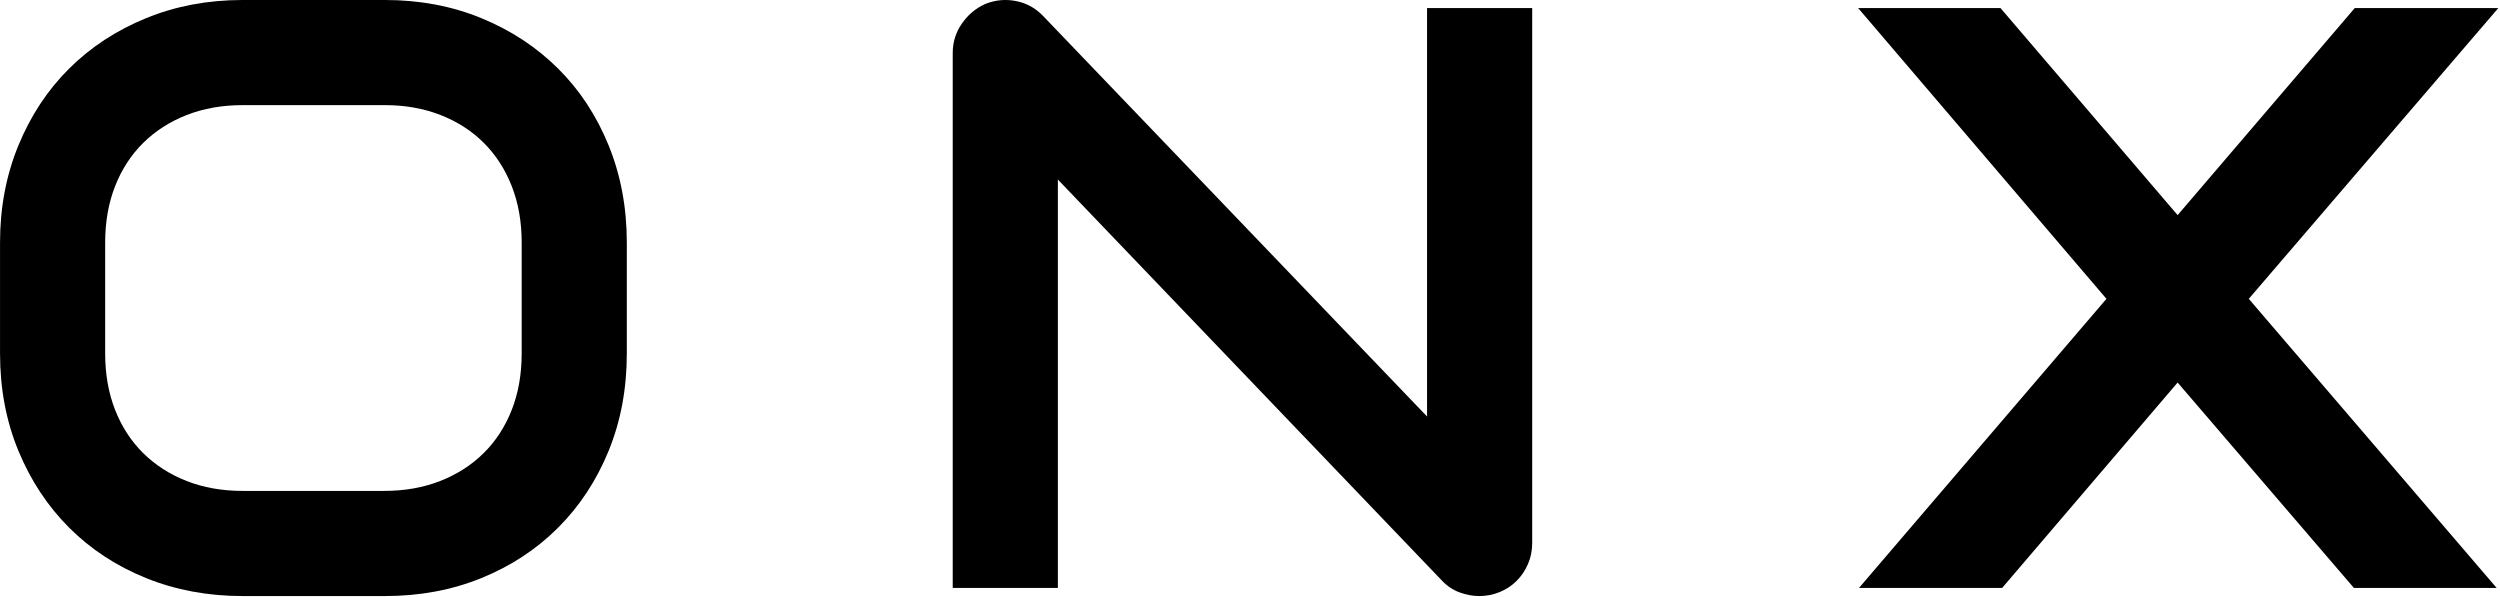
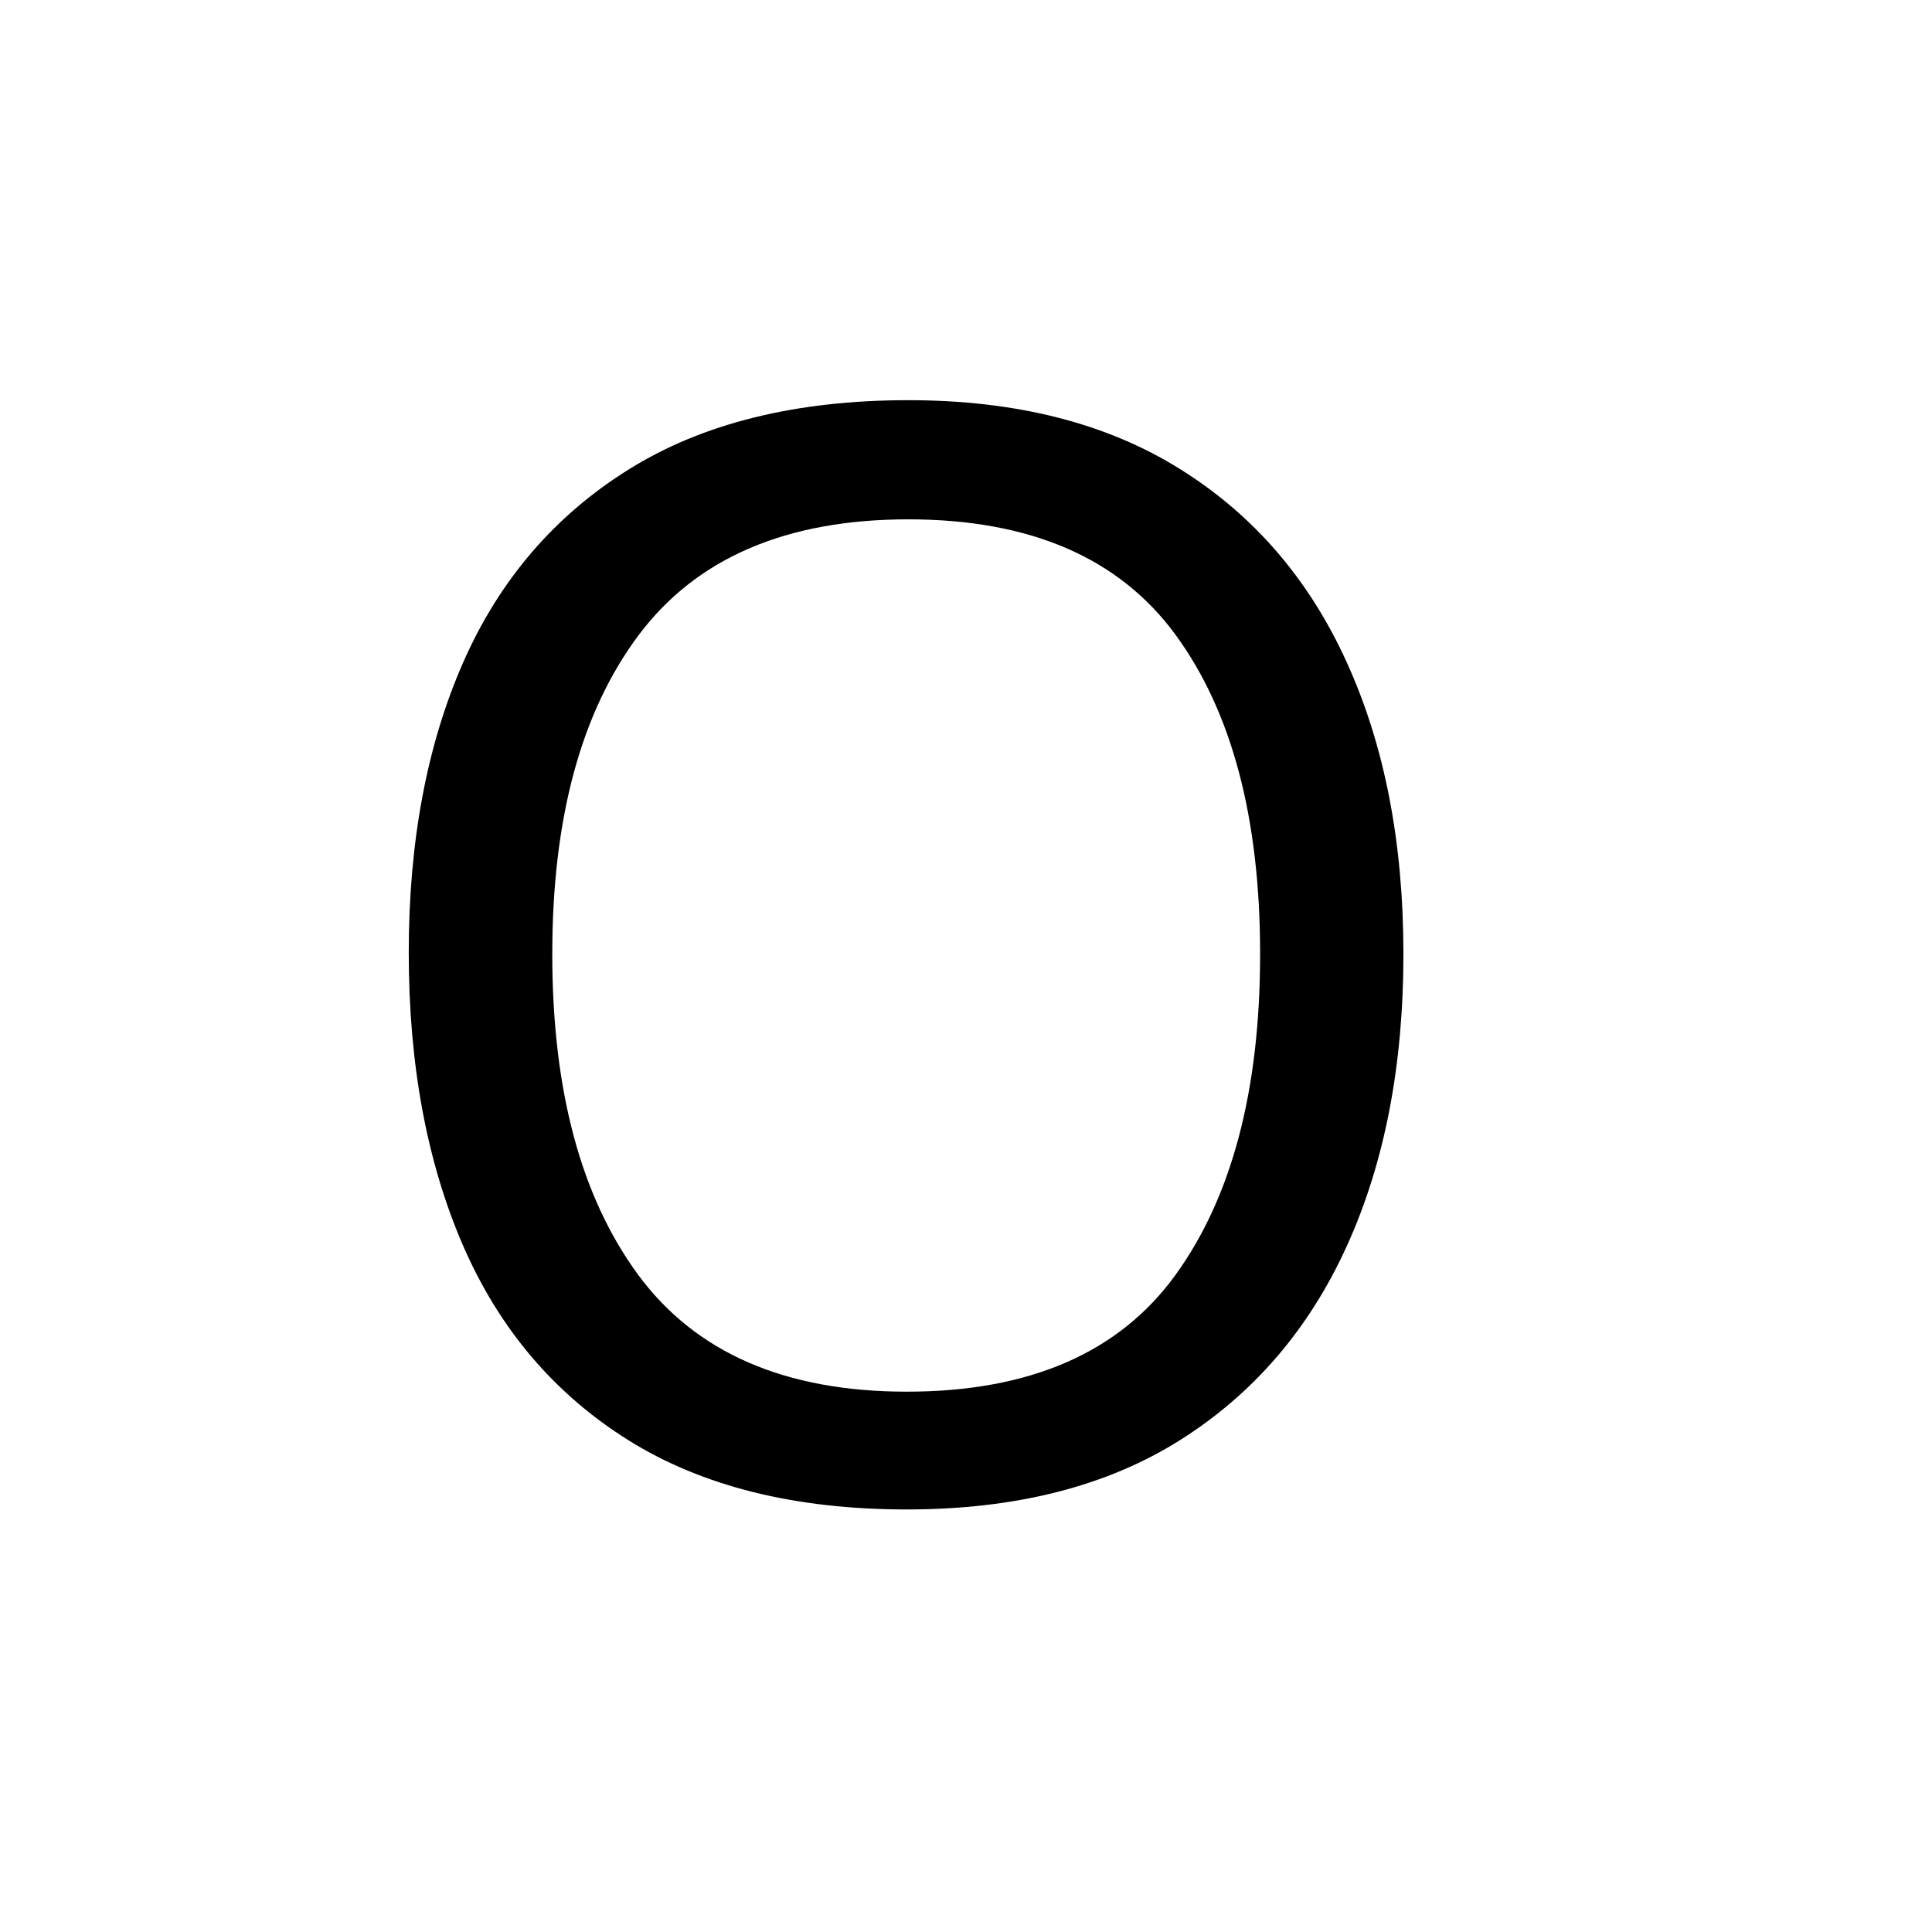
- <svg xmlns="http://www.w3.org/2000/svg" width="100%" height="100%" viewBox="0 0 767 183" version="1.1" xml:space="preserve" style="fill-rule:evenodd;clip-rule:evenodd;stroke-linejoin:round;stroke-miterlimit:2;">
-   <g transform="matrix(1,0,0,1,-3546.72,-2998.07)">
-     <g transform="matrix(1.56327,0,0,1.39669,1310.02,395.263)">
-       <g transform="matrix(0.639686,0,0,0.715979,1269.74,1892.43)">
-         <path d="M444.06,68.098C444.06,78.933 442.199,88.899 438.477,97.997C434.755,107.095 429.586,114.952 422.969,121.569C416.353,128.186 408.516,133.334 399.46,137.015C390.403,140.695 380.54,142.536 369.871,142.536L326.201,142.536C315.531,142.536 305.647,140.695 296.55,137.015C287.452,133.334 279.594,128.186 272.978,121.569C266.361,114.952 261.171,107.095 257.408,97.997C253.645,88.899 251.763,78.933 251.763,68.098L251.763,34.105C251.763,23.353 253.645,13.407 257.408,4.268C261.171,-4.872 266.361,-12.729 272.978,-19.304C279.594,-25.879 287.452,-31.028 296.55,-34.75C305.647,-38.472 315.531,-40.333 326.201,-40.333L369.871,-40.333C380.54,-40.333 390.403,-38.472 399.46,-34.75C408.516,-31.028 416.353,-25.879 422.969,-19.304C429.586,-12.729 434.755,-4.872 438.477,4.268C442.199,13.407 444.06,23.353 444.06,34.105L444.06,68.098ZM411.804,34.105C411.804,27.736 410.791,21.967 408.764,16.798C406.738,11.629 403.884,7.204 400.204,3.523C396.523,-0.157 392.098,-3.011 386.929,-5.037C381.76,-7.063 376.074,-8.076 369.871,-8.076L326.201,-8.076C319.915,-8.076 314.187,-7.063 309.018,-5.037C303.849,-3.011 299.403,-0.157 295.681,3.523C291.959,7.204 289.085,11.629 287.059,16.798C285.032,21.967 284.019,27.736 284.019,34.105L284.019,68.098C284.019,74.467 285.032,80.236 287.059,85.405C289.085,90.574 291.959,94.999 295.681,98.68C299.403,102.36 303.849,105.213 309.018,107.24C314.187,109.266 319.915,110.279 326.201,110.279L369.622,110.279C375.908,110.279 381.636,109.266 386.805,107.24C391.974,105.213 396.42,102.36 400.142,98.68C403.864,94.999 406.738,90.574 408.764,85.405C410.791,80.236 411.804,74.467 411.804,68.098L411.804,34.105Z" style="fill-rule:nonzero;" />
-       </g>
-     </g>
-     <g transform="matrix(1.56327,0,0,1.39669,1310.02,395.263)">
-       <g transform="matrix(0.639686,0,0,0.715979,1453.14,1892.43)">
-         <path d="M435.128,126.283C435.128,128.599 434.693,130.75 433.825,132.735C432.956,134.72 431.799,136.436 430.351,137.883C428.904,139.331 427.188,140.468 425.203,141.295C423.218,142.122 421.108,142.536 418.875,142.536C416.89,142.536 414.885,142.163 412.858,141.419C410.832,140.675 409.033,139.475 407.462,137.821L289.602,14.751L289.602,140.054L257.346,140.054L257.346,-24.081C257.346,-27.389 258.276,-30.387 260.137,-33.075C261.998,-35.763 264.376,-37.769 267.271,-39.092C270.331,-40.333 273.474,-40.643 276.699,-40.023C279.925,-39.402 282.696,-37.893 285.012,-35.494L402.871,87.452L402.871,-37.852L435.128,-37.852L435.128,126.283Z" style="fill-rule:nonzero;" />
-       </g>
-     </g>
-     <g transform="matrix(1.56327,0,0,1.39669,1310.02,395.263)">
-       <g transform="matrix(0.639686,0,0,0.715979,1641.55,1892.43)">
-         <path d="M338.607,25.669L392.946,-37.852L436.989,-37.852L360.442,51.35L436.492,140.054L392.698,140.054L338.607,77.031L284.764,140.054L240.845,140.054L316.772,51.35L240.597,-37.852L284.267,-37.852L338.607,25.669Z" style="fill-rule:nonzero;" />
-       </g>
+ <svg xmlns="http://www.w3.org/2000/svg" width="100%" height="100%" viewBox="0 0 5689 5689" version="1.1" xml:space="preserve" style="fill-rule:evenodd;clip-rule:evenodd;stroke-linejoin:round;stroke-miterlimit:2;">
+   <g transform="matrix(42.9342,0,0,42.9342,-24785,-11399.3)">
+     <g id="Background">
+       <g transform="matrix(103.518,0,0,103.518,688.062,368)">
+             </g>
+       <text x="599px" y="368px" style="font-family:'Audiowide-Regular', 'Audiowide';font-size:103.518px;">O</text>
    </g>
  </g>
</svg>
